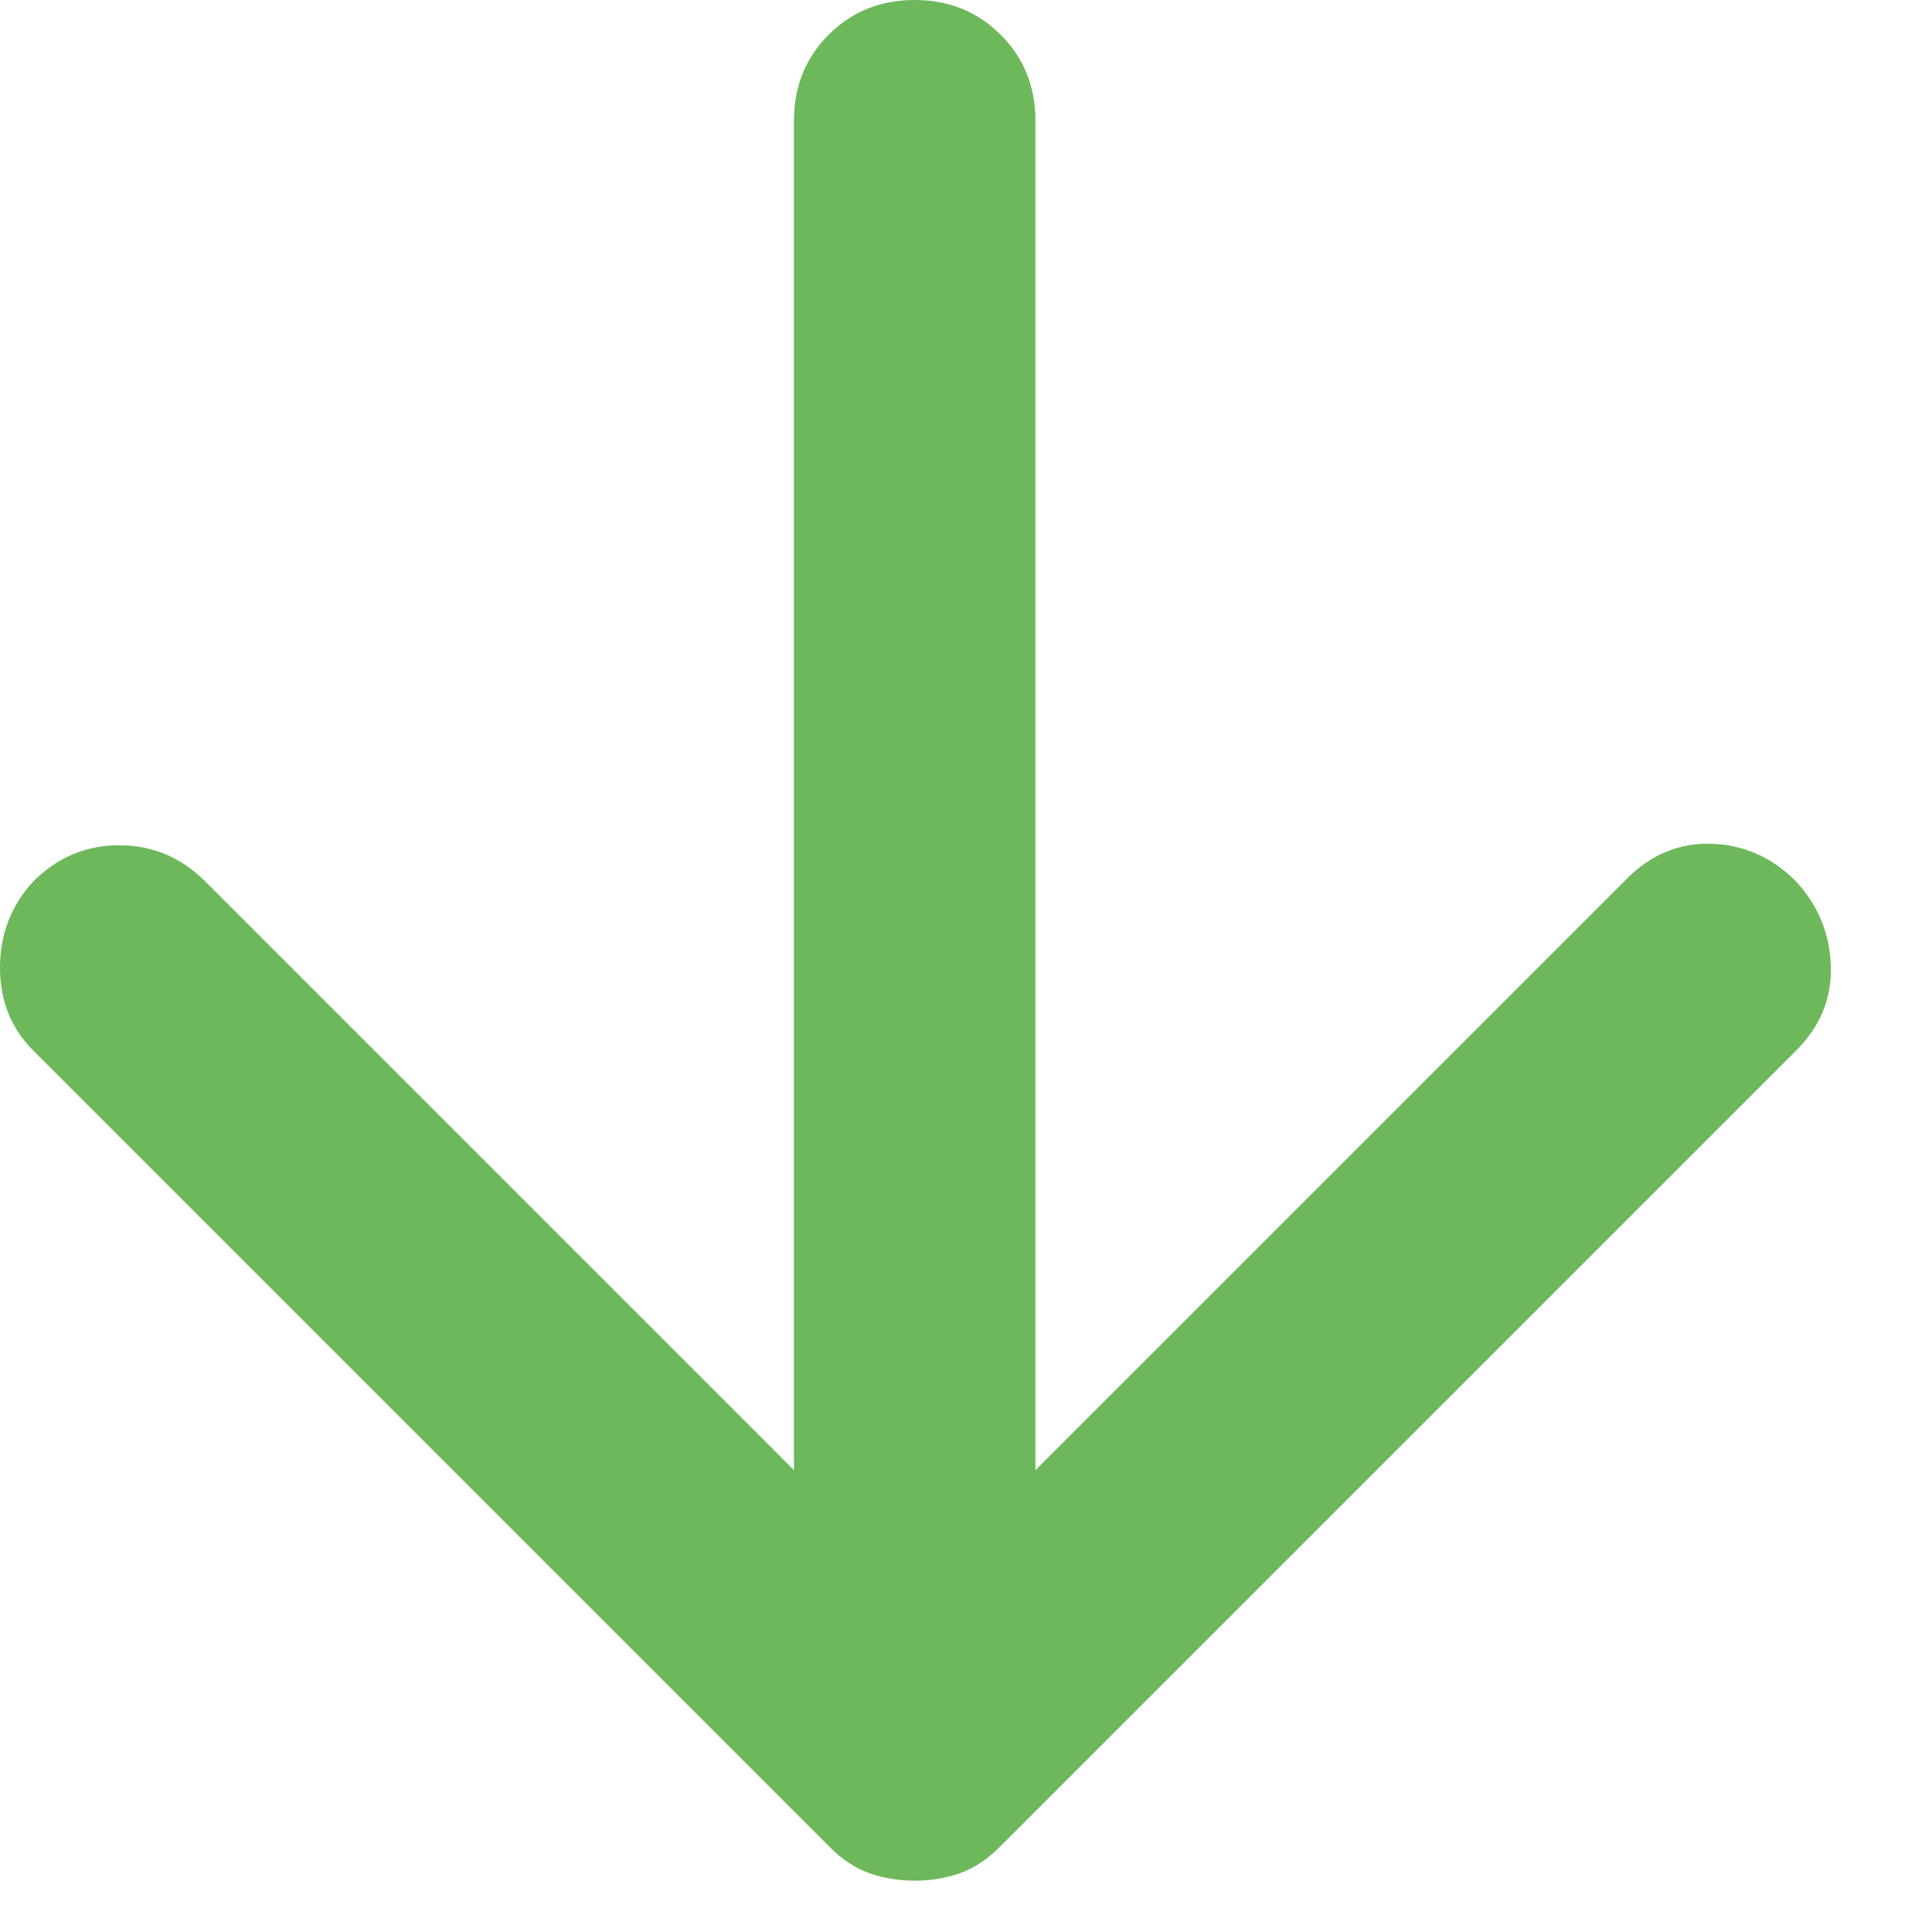
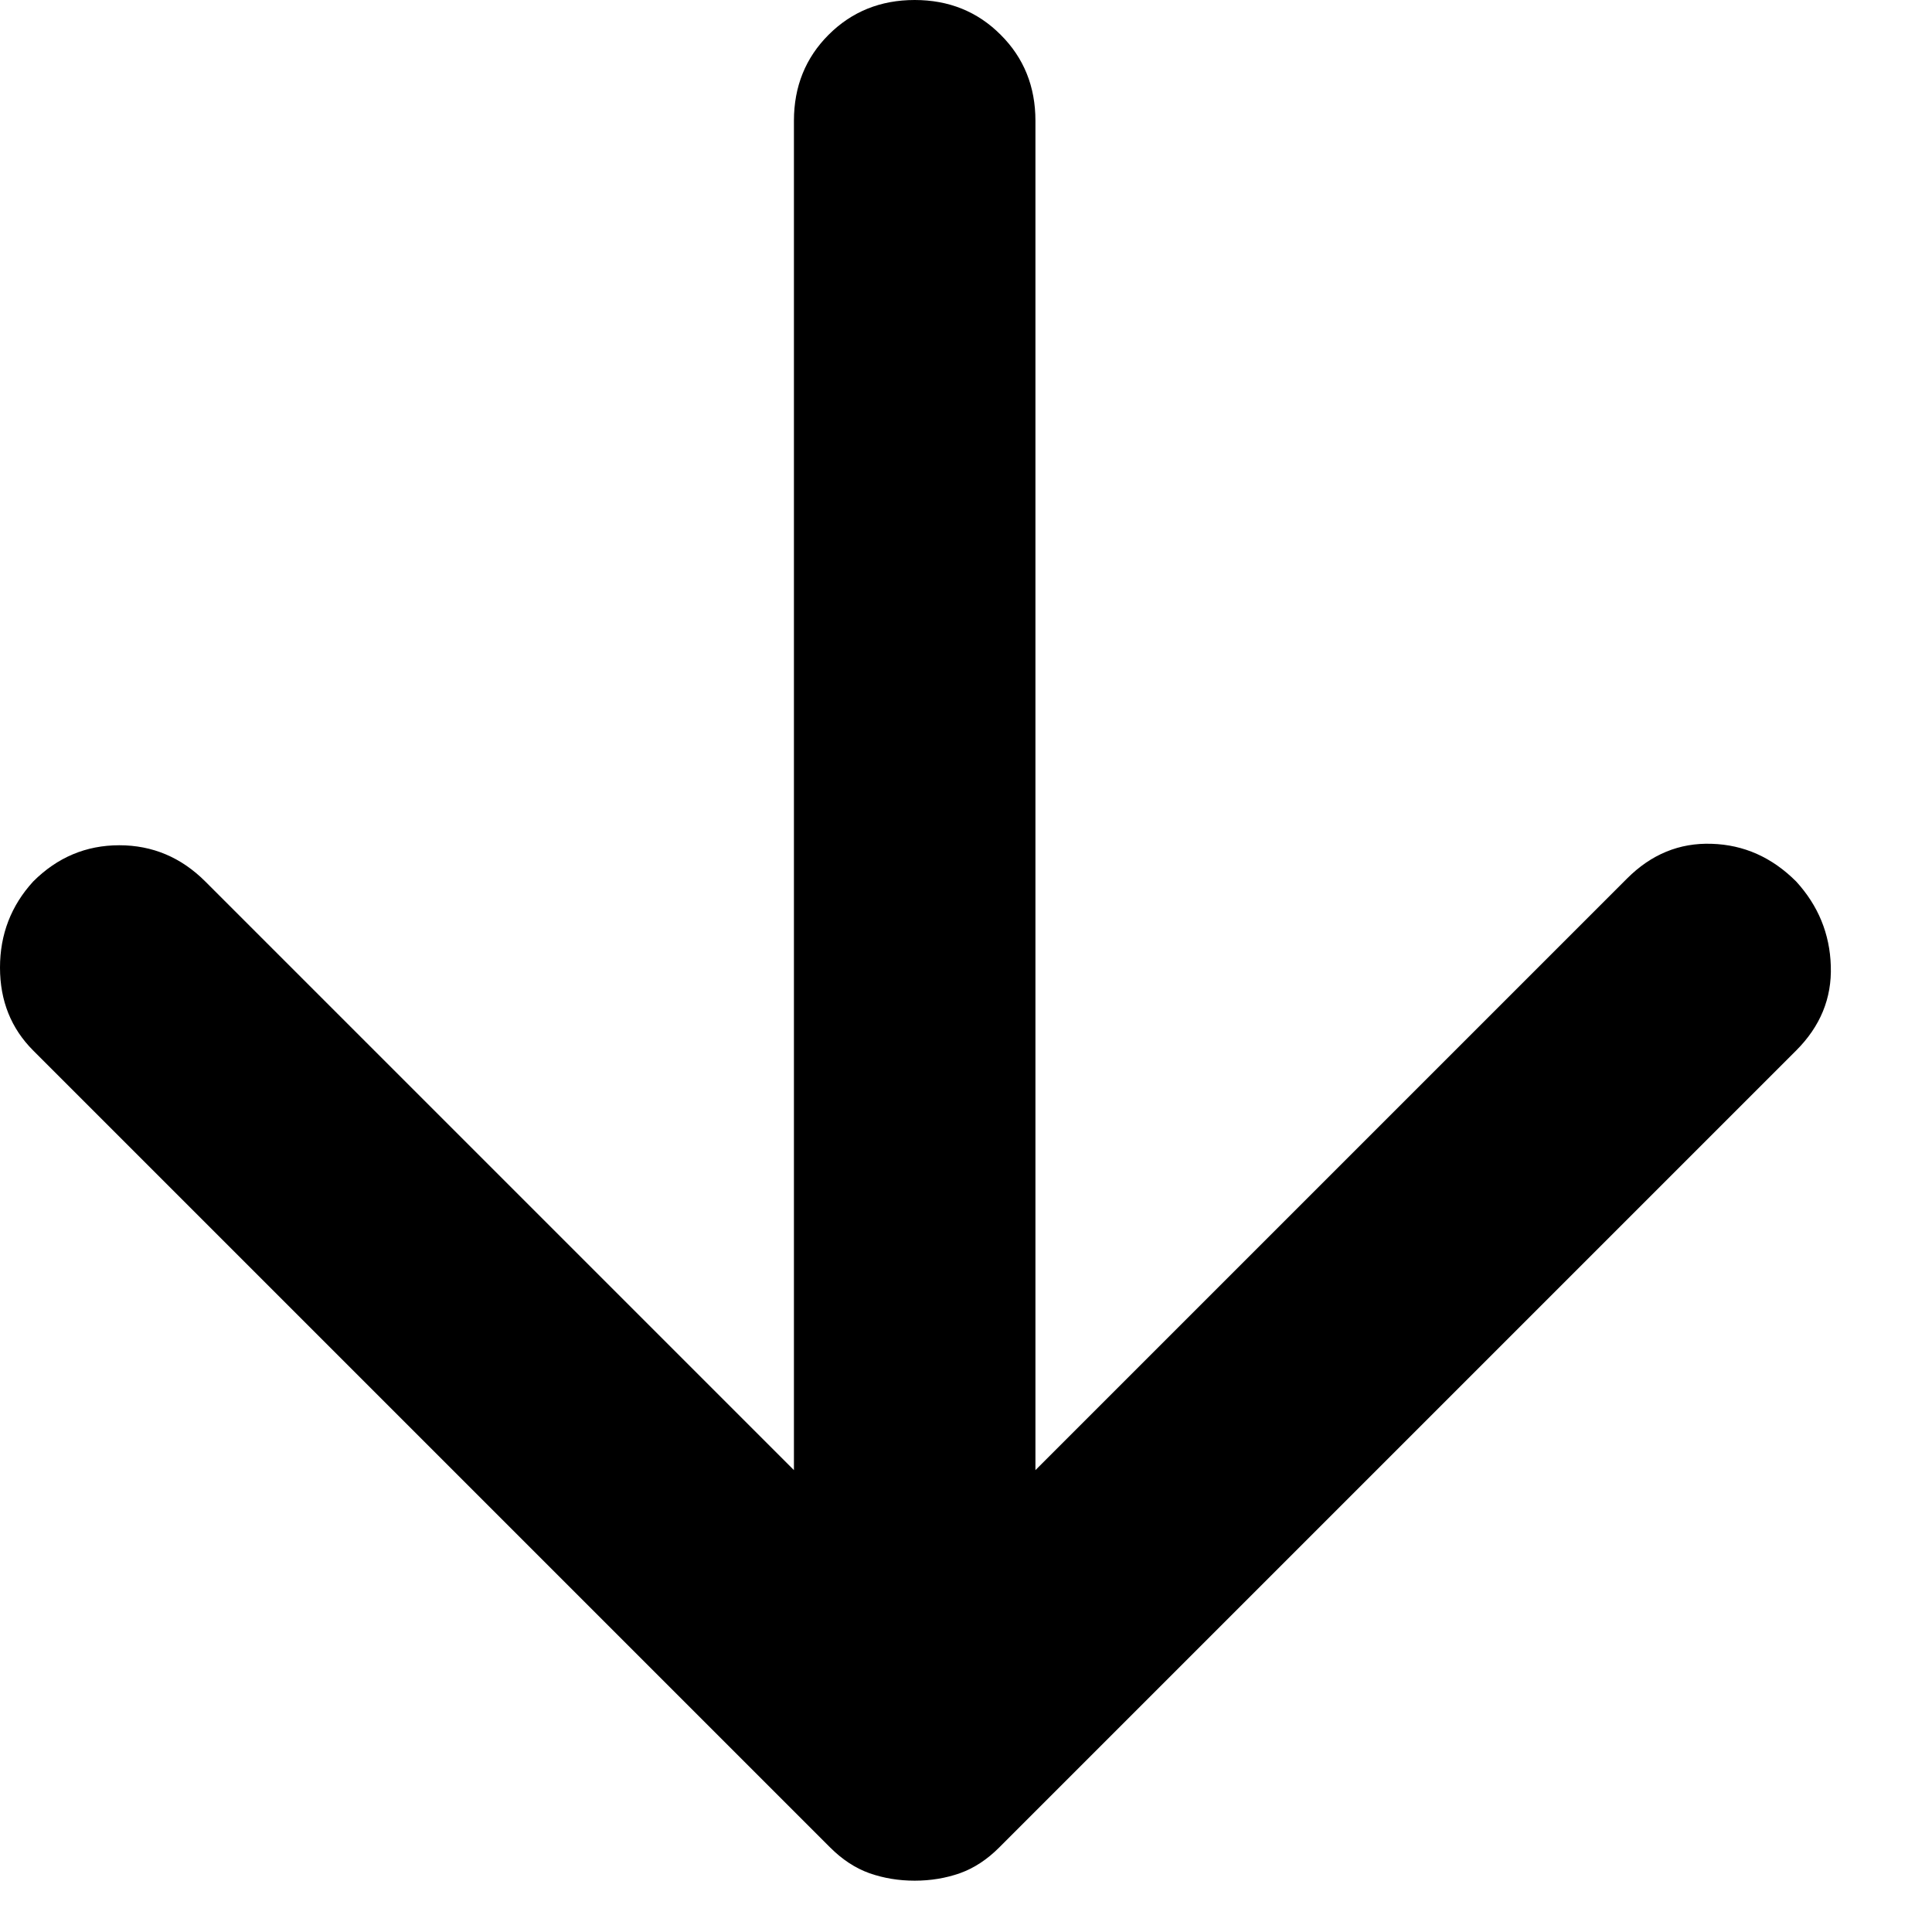
<svg xmlns="http://www.w3.org/2000/svg" width="16" height="16" viewBox="0 0 16 16" fill="none">
-   <path d="M8.575 12.175L13.475 7.275C13.675 7.075 13.908 6.979 14.175 6.988C14.442 6.996 14.675 7.1 14.875 7.3C15.058 7.5 15.154 7.734 15.162 8C15.171 8.267 15.075 8.5 14.875 8.7L8.275 15.3C8.175 15.4 8.067 15.471 7.95 15.513C7.833 15.554 7.708 15.575 7.575 15.575C7.442 15.575 7.317 15.554 7.2 15.513C7.083 15.471 6.975 15.4 6.875 15.3L0.275 8.7C0.092 8.517 0 8.288 0 8.013C0 7.738 0.092 7.5 0.275 7.3C0.475 7.1 0.713 7 0.988 7C1.262 7 1.5 7.1 1.7 7.3L6.575 12.175V1C6.575 0.717 6.671 0.479 6.862 0.288C7.054 0.096 7.292 0 7.575 0C7.858 0 8.096 0.096 8.287 0.288C8.479 0.479 8.575 0.717 8.575 1V12.175Z" fill="#6DB85B" />
+   <path d="M8.575 12.175L13.475 7.275C13.675 7.075 13.908 6.979 14.175 6.988C14.442 6.996 14.675 7.1 14.875 7.3C15.058 7.5 15.154 7.734 15.162 8C15.171 8.267 15.075 8.5 14.875 8.7L8.275 15.3C8.175 15.4 8.067 15.471 7.95 15.513C7.833 15.554 7.708 15.575 7.575 15.575C7.442 15.575 7.317 15.554 7.2 15.513C7.083 15.471 6.975 15.4 6.875 15.3L0.275 8.7C0.092 8.517 0 8.288 0 8.013C0 7.738 0.092 7.5 0.275 7.3C0.475 7.1 0.713 7 0.988 7C1.262 7 1.5 7.1 1.7 7.3L6.575 12.175V1C6.575 0.717 6.671 0.479 6.862 0.288C7.054 0.096 7.292 0 7.575 0C7.858 0 8.096 0.096 8.287 0.288C8.479 0.479 8.575 0.717 8.575 1V12.175Z" fill="#000000ff" />
</svg>
